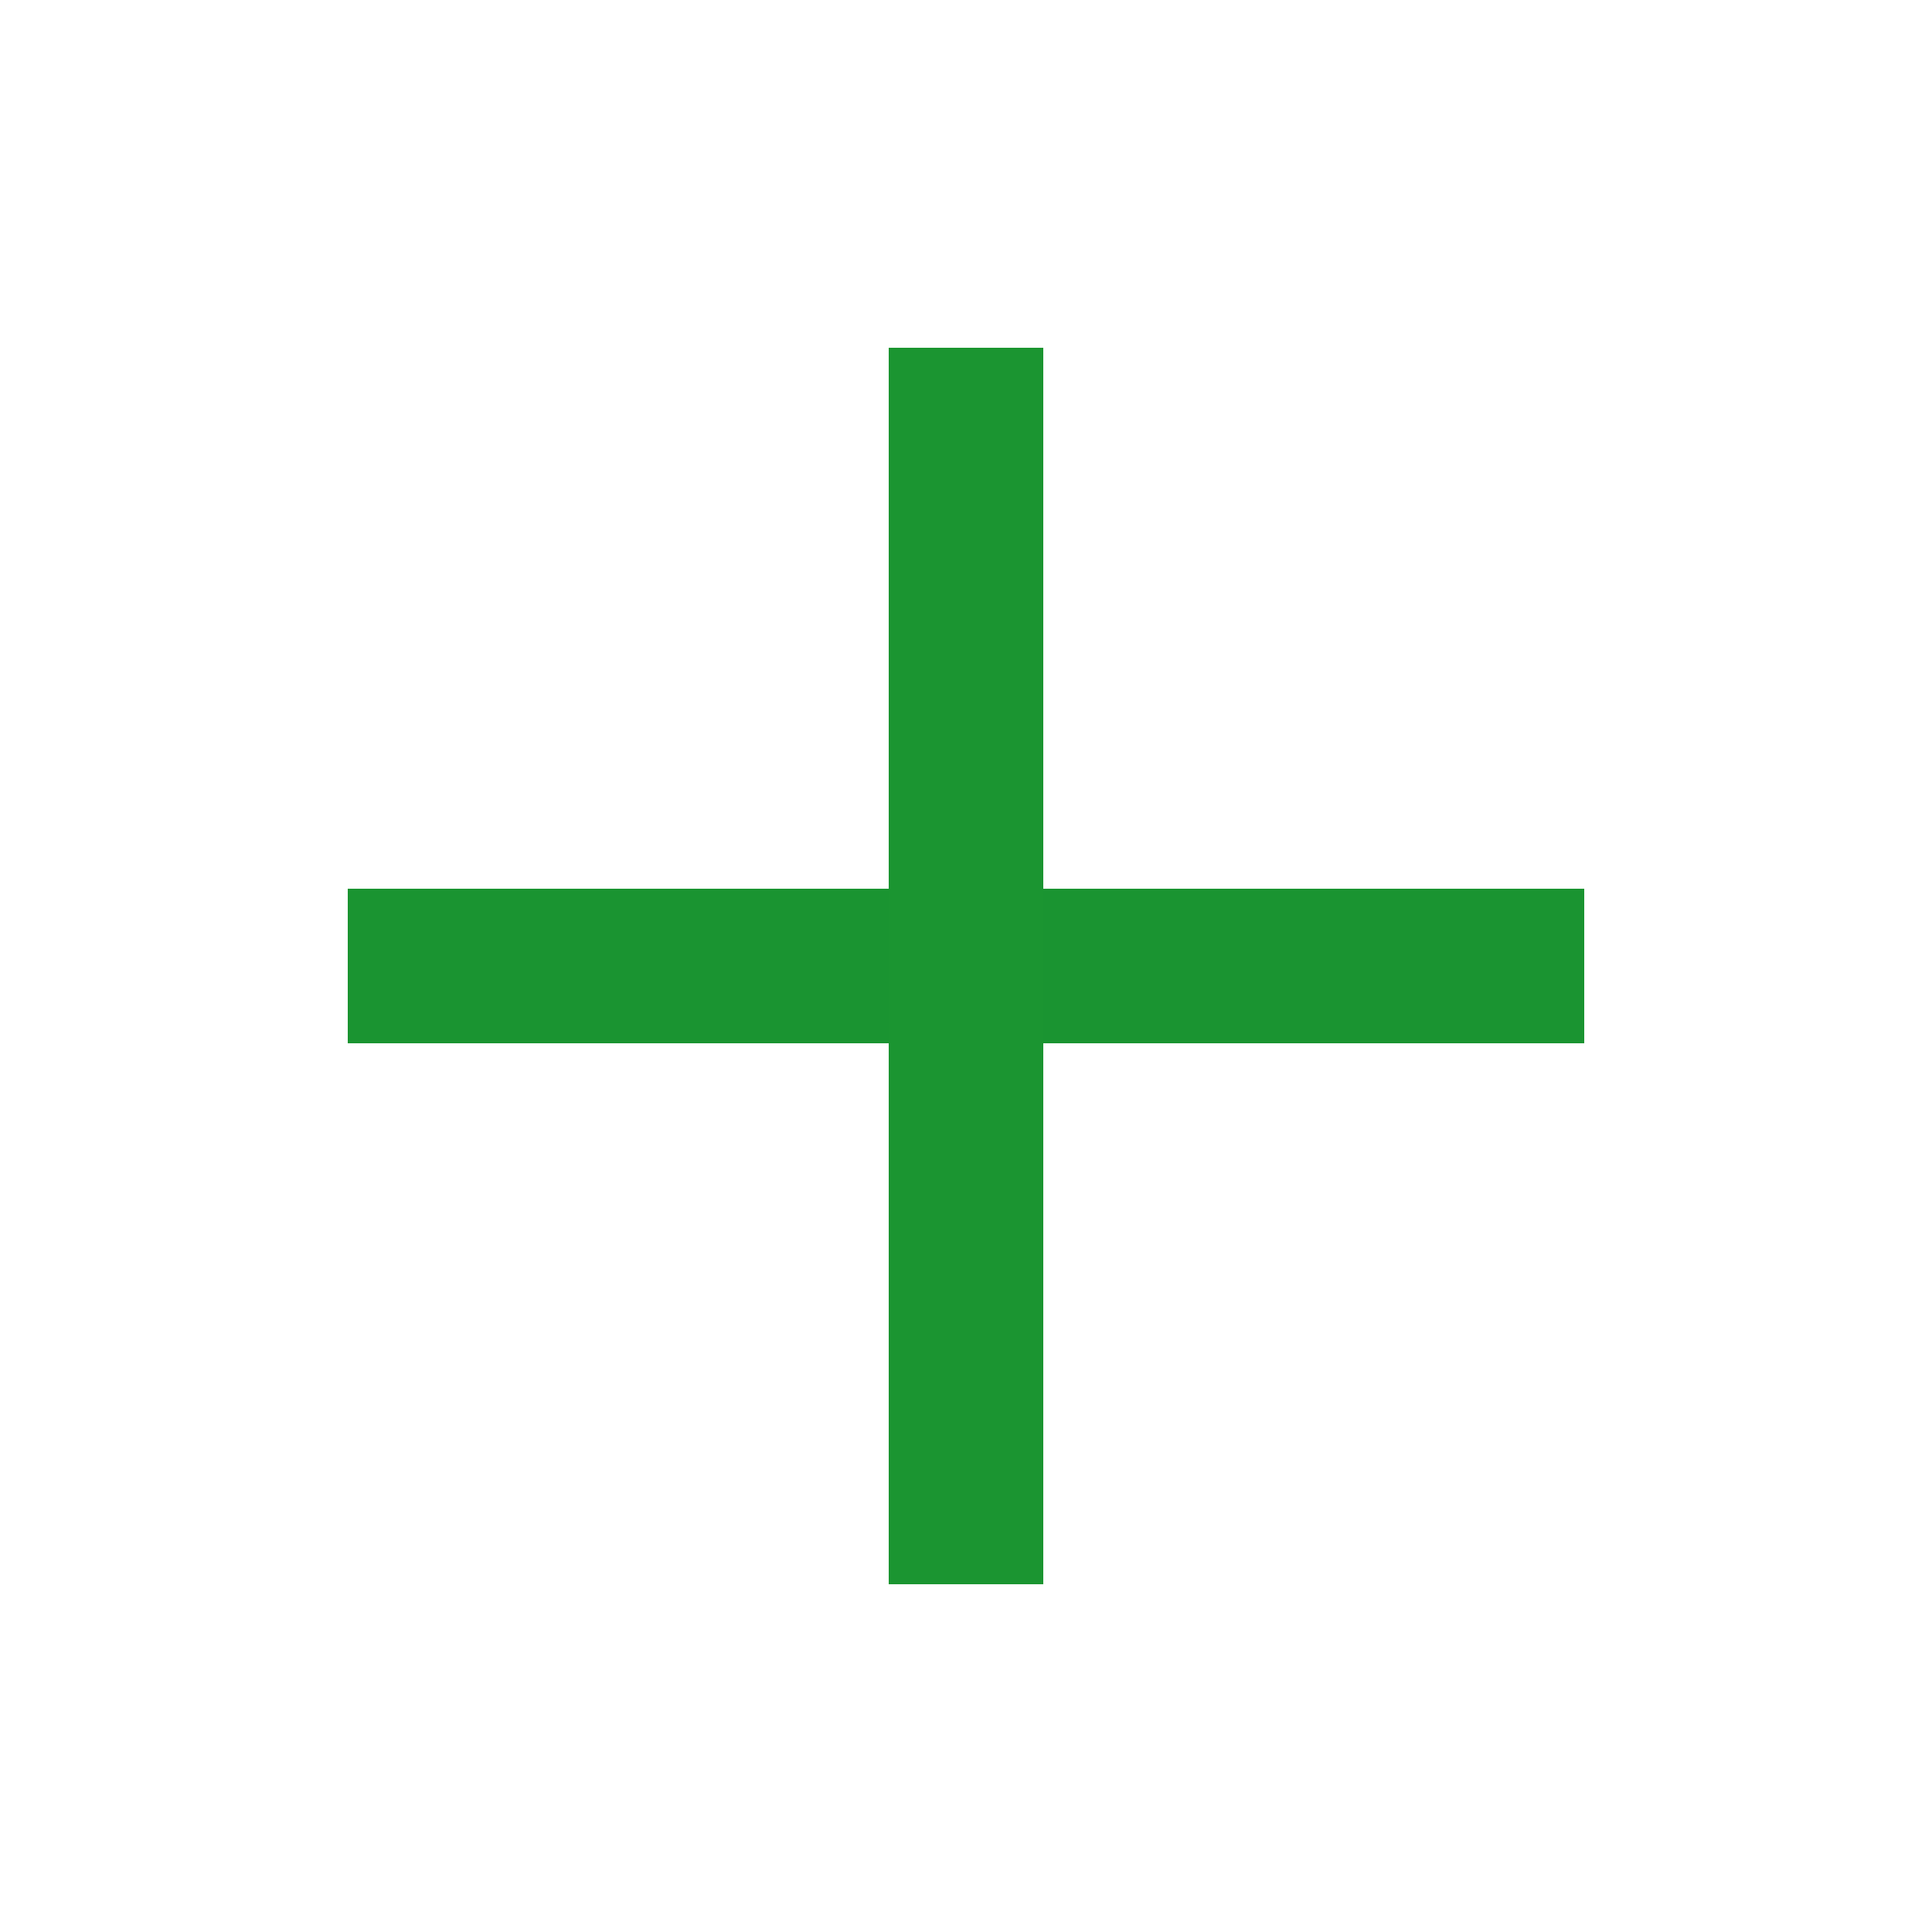
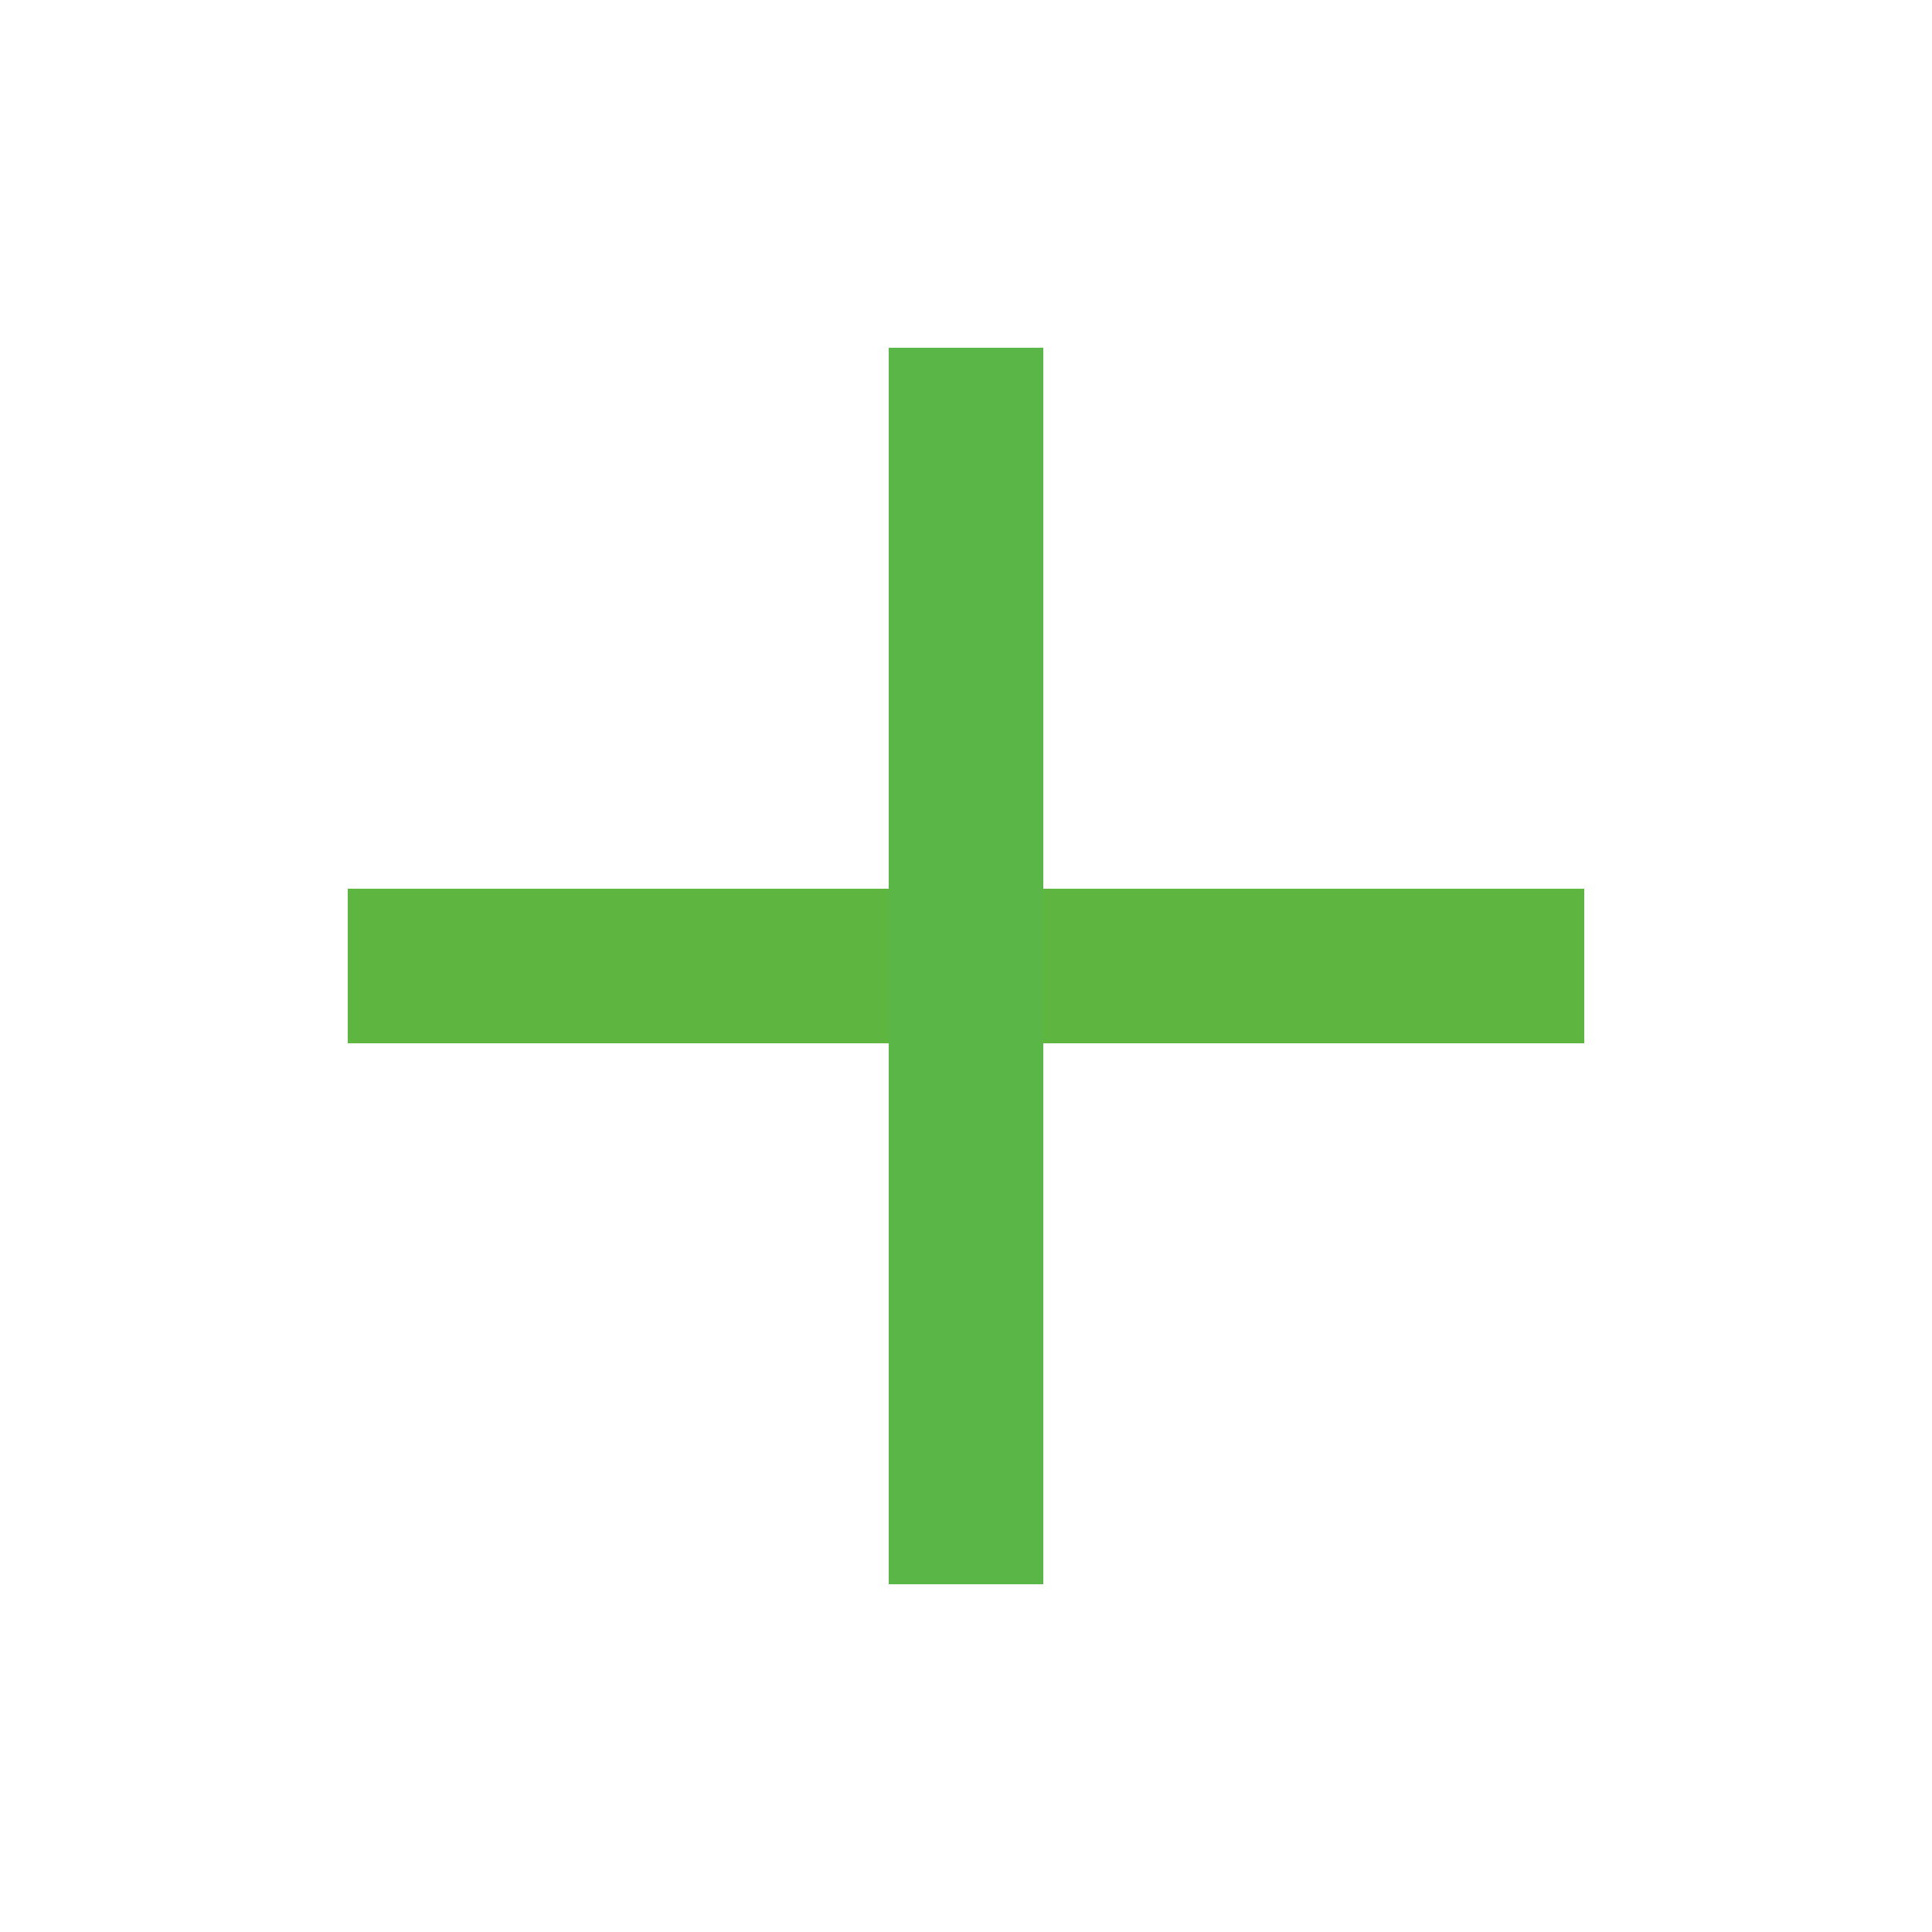
<svg xmlns="http://www.w3.org/2000/svg" version="1.1" id="Layer_1" x="0px" y="0px" viewBox="0 0 50 50" style="enable-background:new 0 0 50 50;" xml:space="preserve">
  <style type="text/css">
	.st0{fill:none;}
- 	.st1{fill:none;stroke:#1A9431;stroke-width:4;stroke-miterlimit:10;}
- 	.st2{fill:none;stroke:#1B9531;stroke-width:4;stroke-miterlimit:10;}
+ 	.st1{fill:#63B72A;stroke:#5EB640;stroke-width:4;stroke-miterlimit:10;}
+ 	.st2{fill:none;stroke:#5BB648;stroke-width:4;stroke-miterlimit:10;}
</style>
  <rect y="0" class="st0" width="50" height="50" />
  <line class="st1" x1="9" y1="25" x2="41" y2="25" />
  <line class="st2" x1="25" y1="9" x2="25" y2="41" />
</svg>
